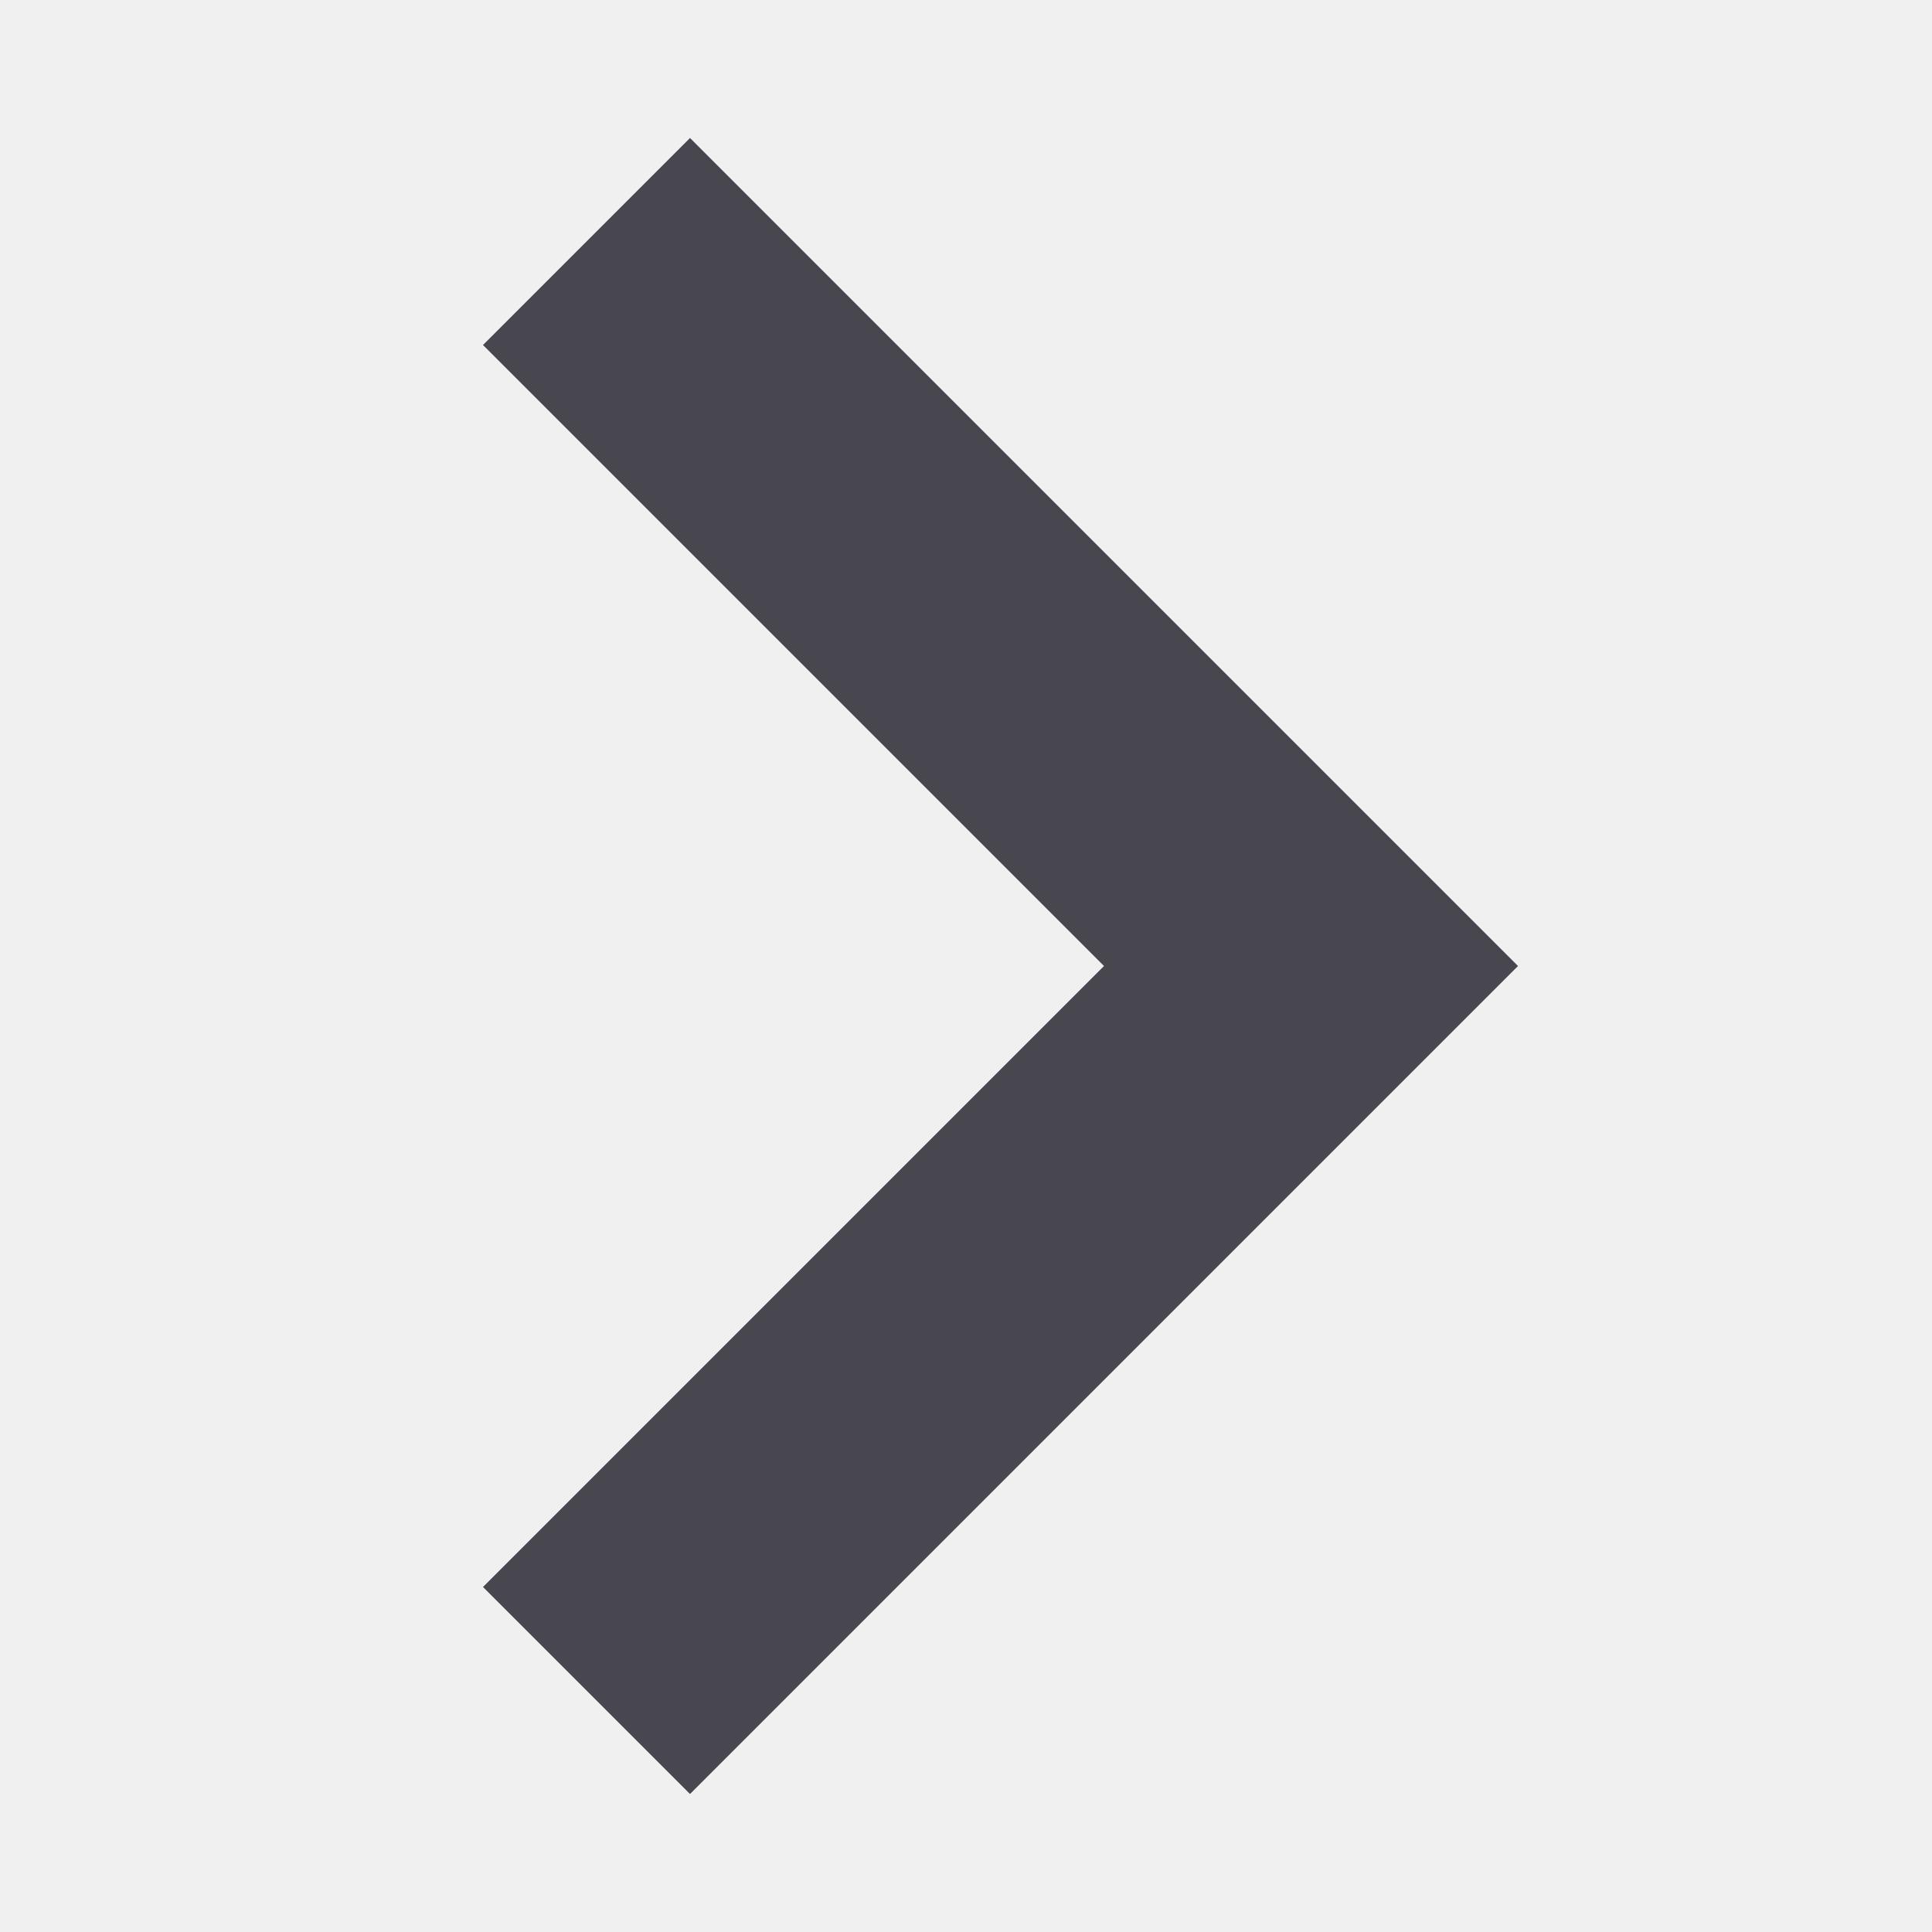
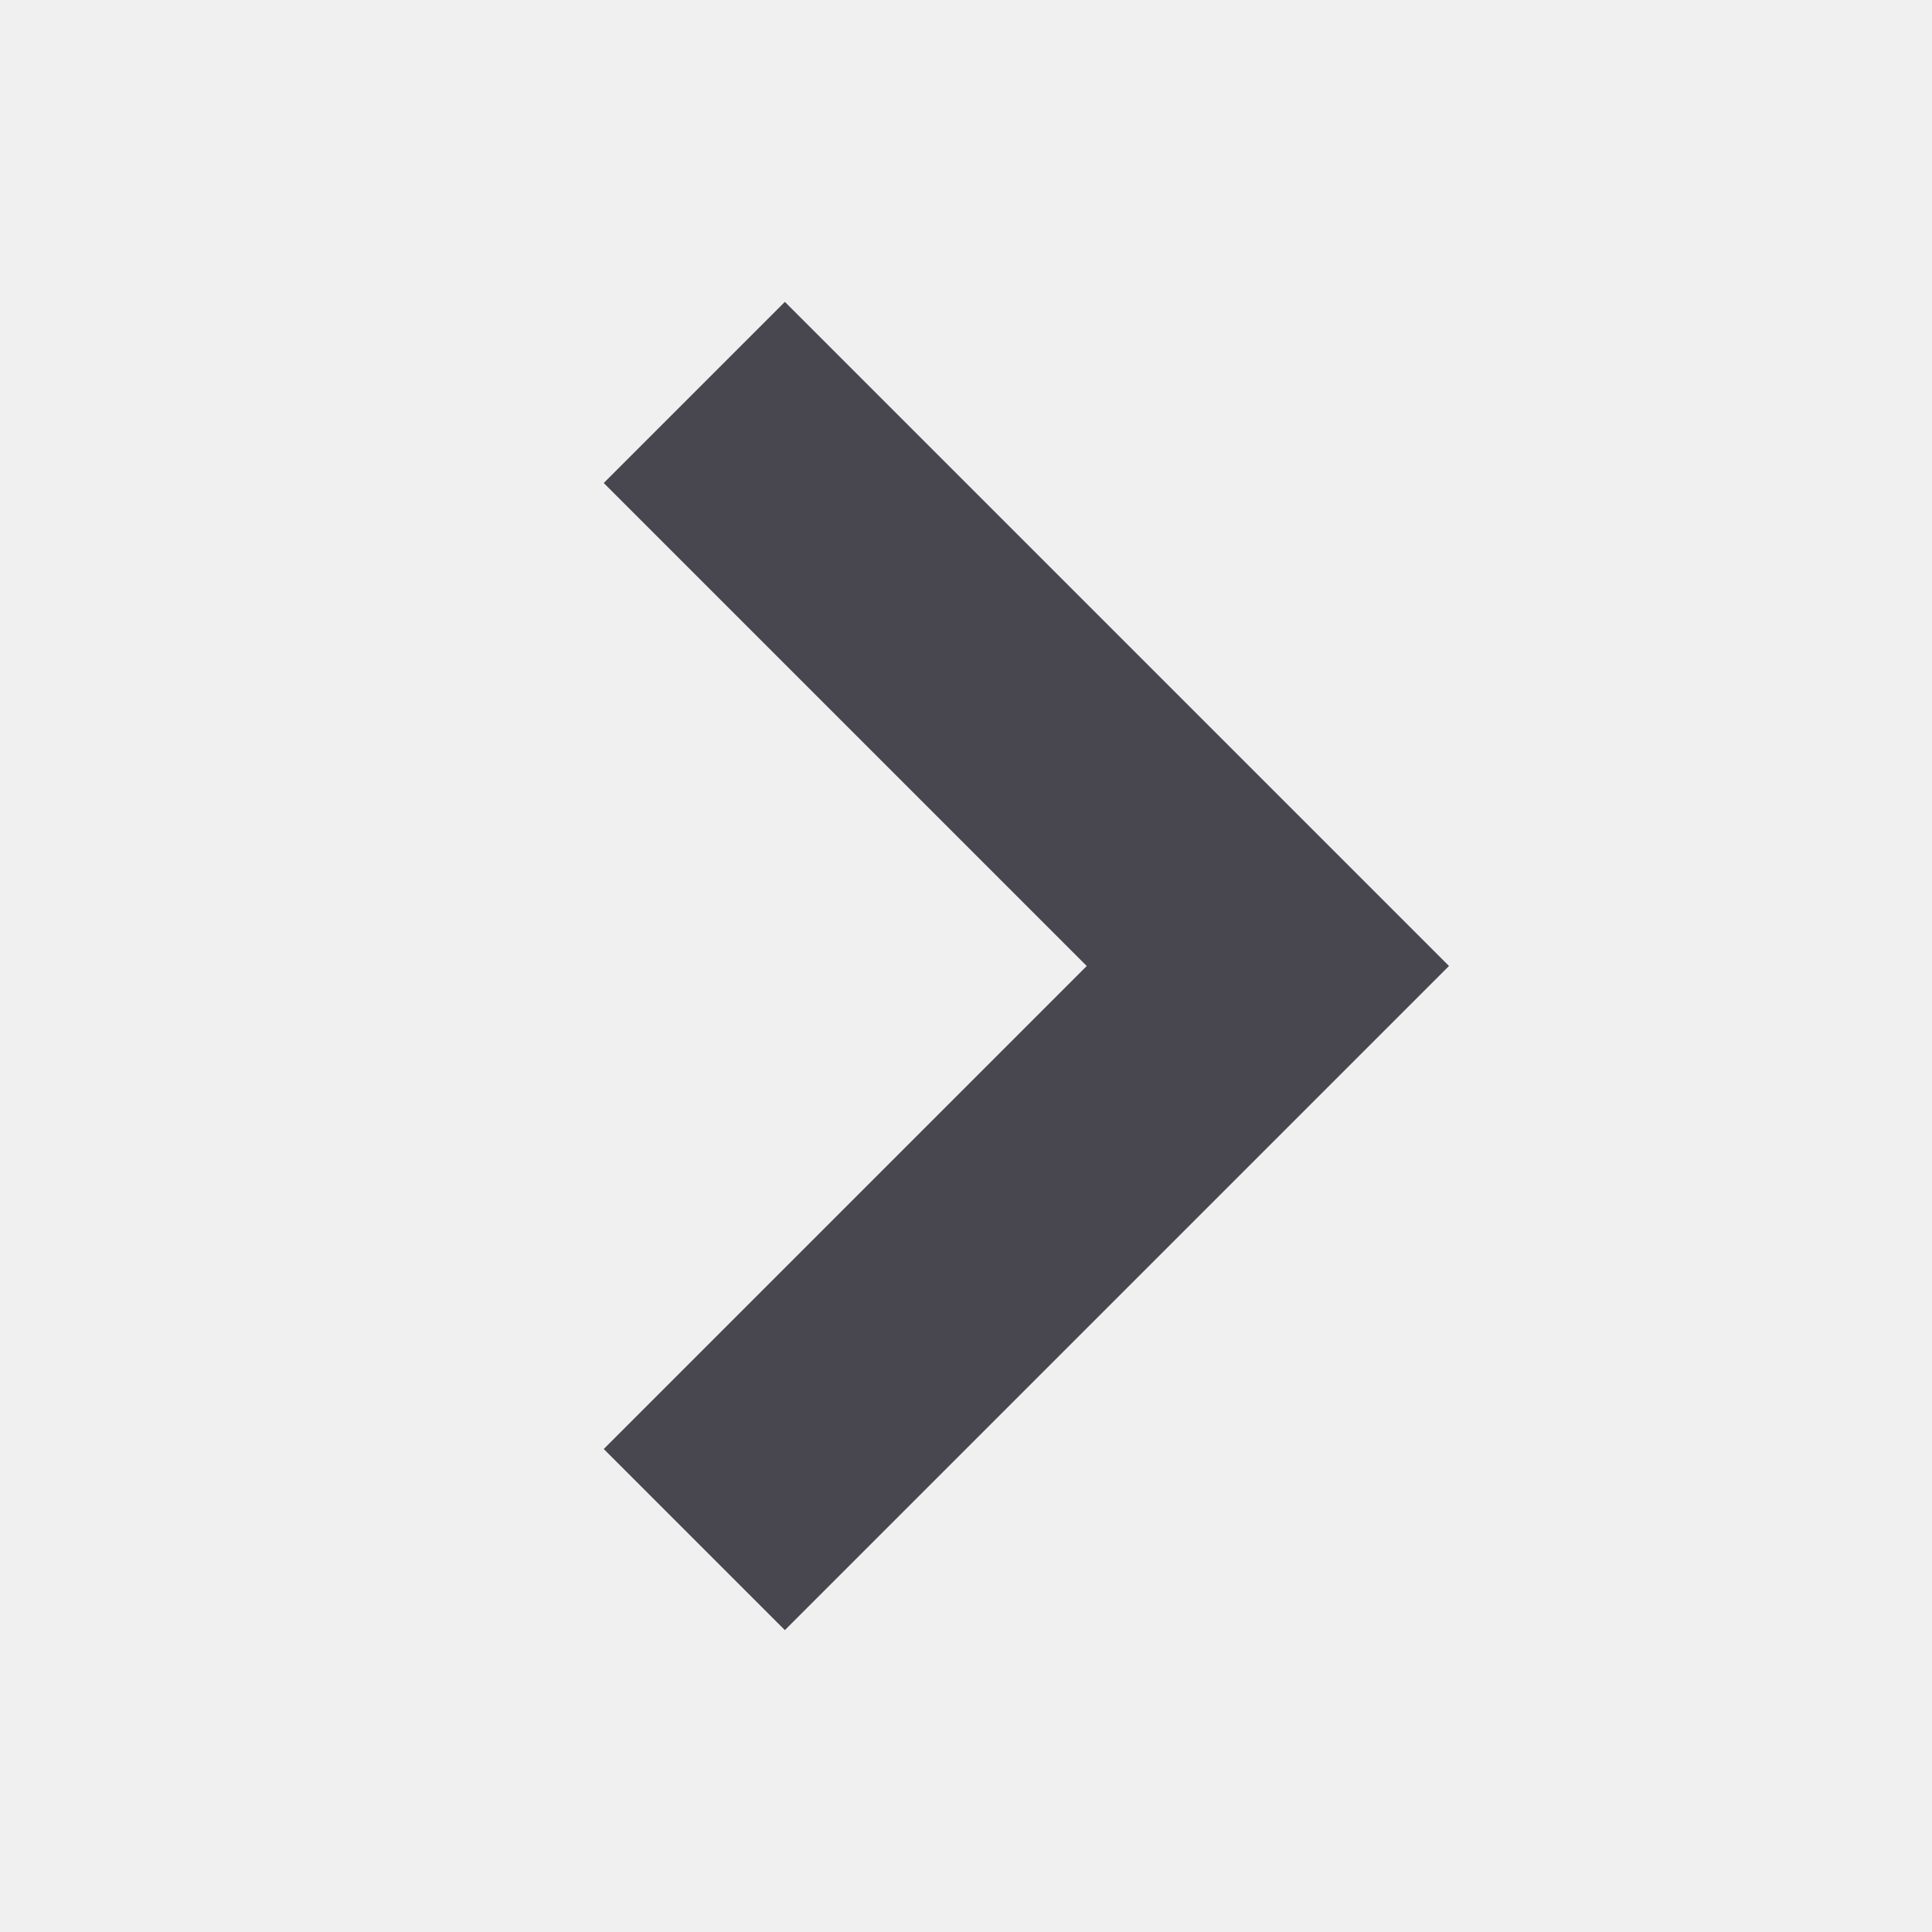
- <svg xmlns="http://www.w3.org/2000/svg" width="14px" height="14px" viewBox="0 0 14 14" version="1.1">
-   <defs />
-   <g id="Assets---SVGs-for-Harry" stroke="none" stroke-width="1" fill="none" fill-rule="evenodd">
-     <g id="chevron-right" fill="#48464F">
-       <polygon transform="translate(7.25, 7) rotate(-90) translate(-7.25, -7) " points="2.75 3.25 1.25 4.75 7.25 10.75 13.25 4.75 11.75 3.25 7.25 7.75" />
+ <svg xmlns="http://www.w3.org/2000/svg" xmlns:xlink="http://www.w3.org/1999/xlink" width="16px" height="16px" viewBox="0 0 16 16" version="1.1">
+   <defs>
+     <polygon id="path-1" points="5 12 6.5 13.5 12 8 6.5 2.5 5 4 9 8" />
+   </defs>
+   <g id="Final---SVGs-for-Harry" stroke="none" stroke-width="1" fill="none" fill-rule="evenodd">
+     <g id="Chevron-Right">
+       <mask id="mask-2" fill="white">
+         <use xlink:href="#path-1" />
+       </mask>
+       <use fill="#48464F" fill-rule="nonzero" xlink:href="#path-1" />
    </g>
  </g>
</svg>
